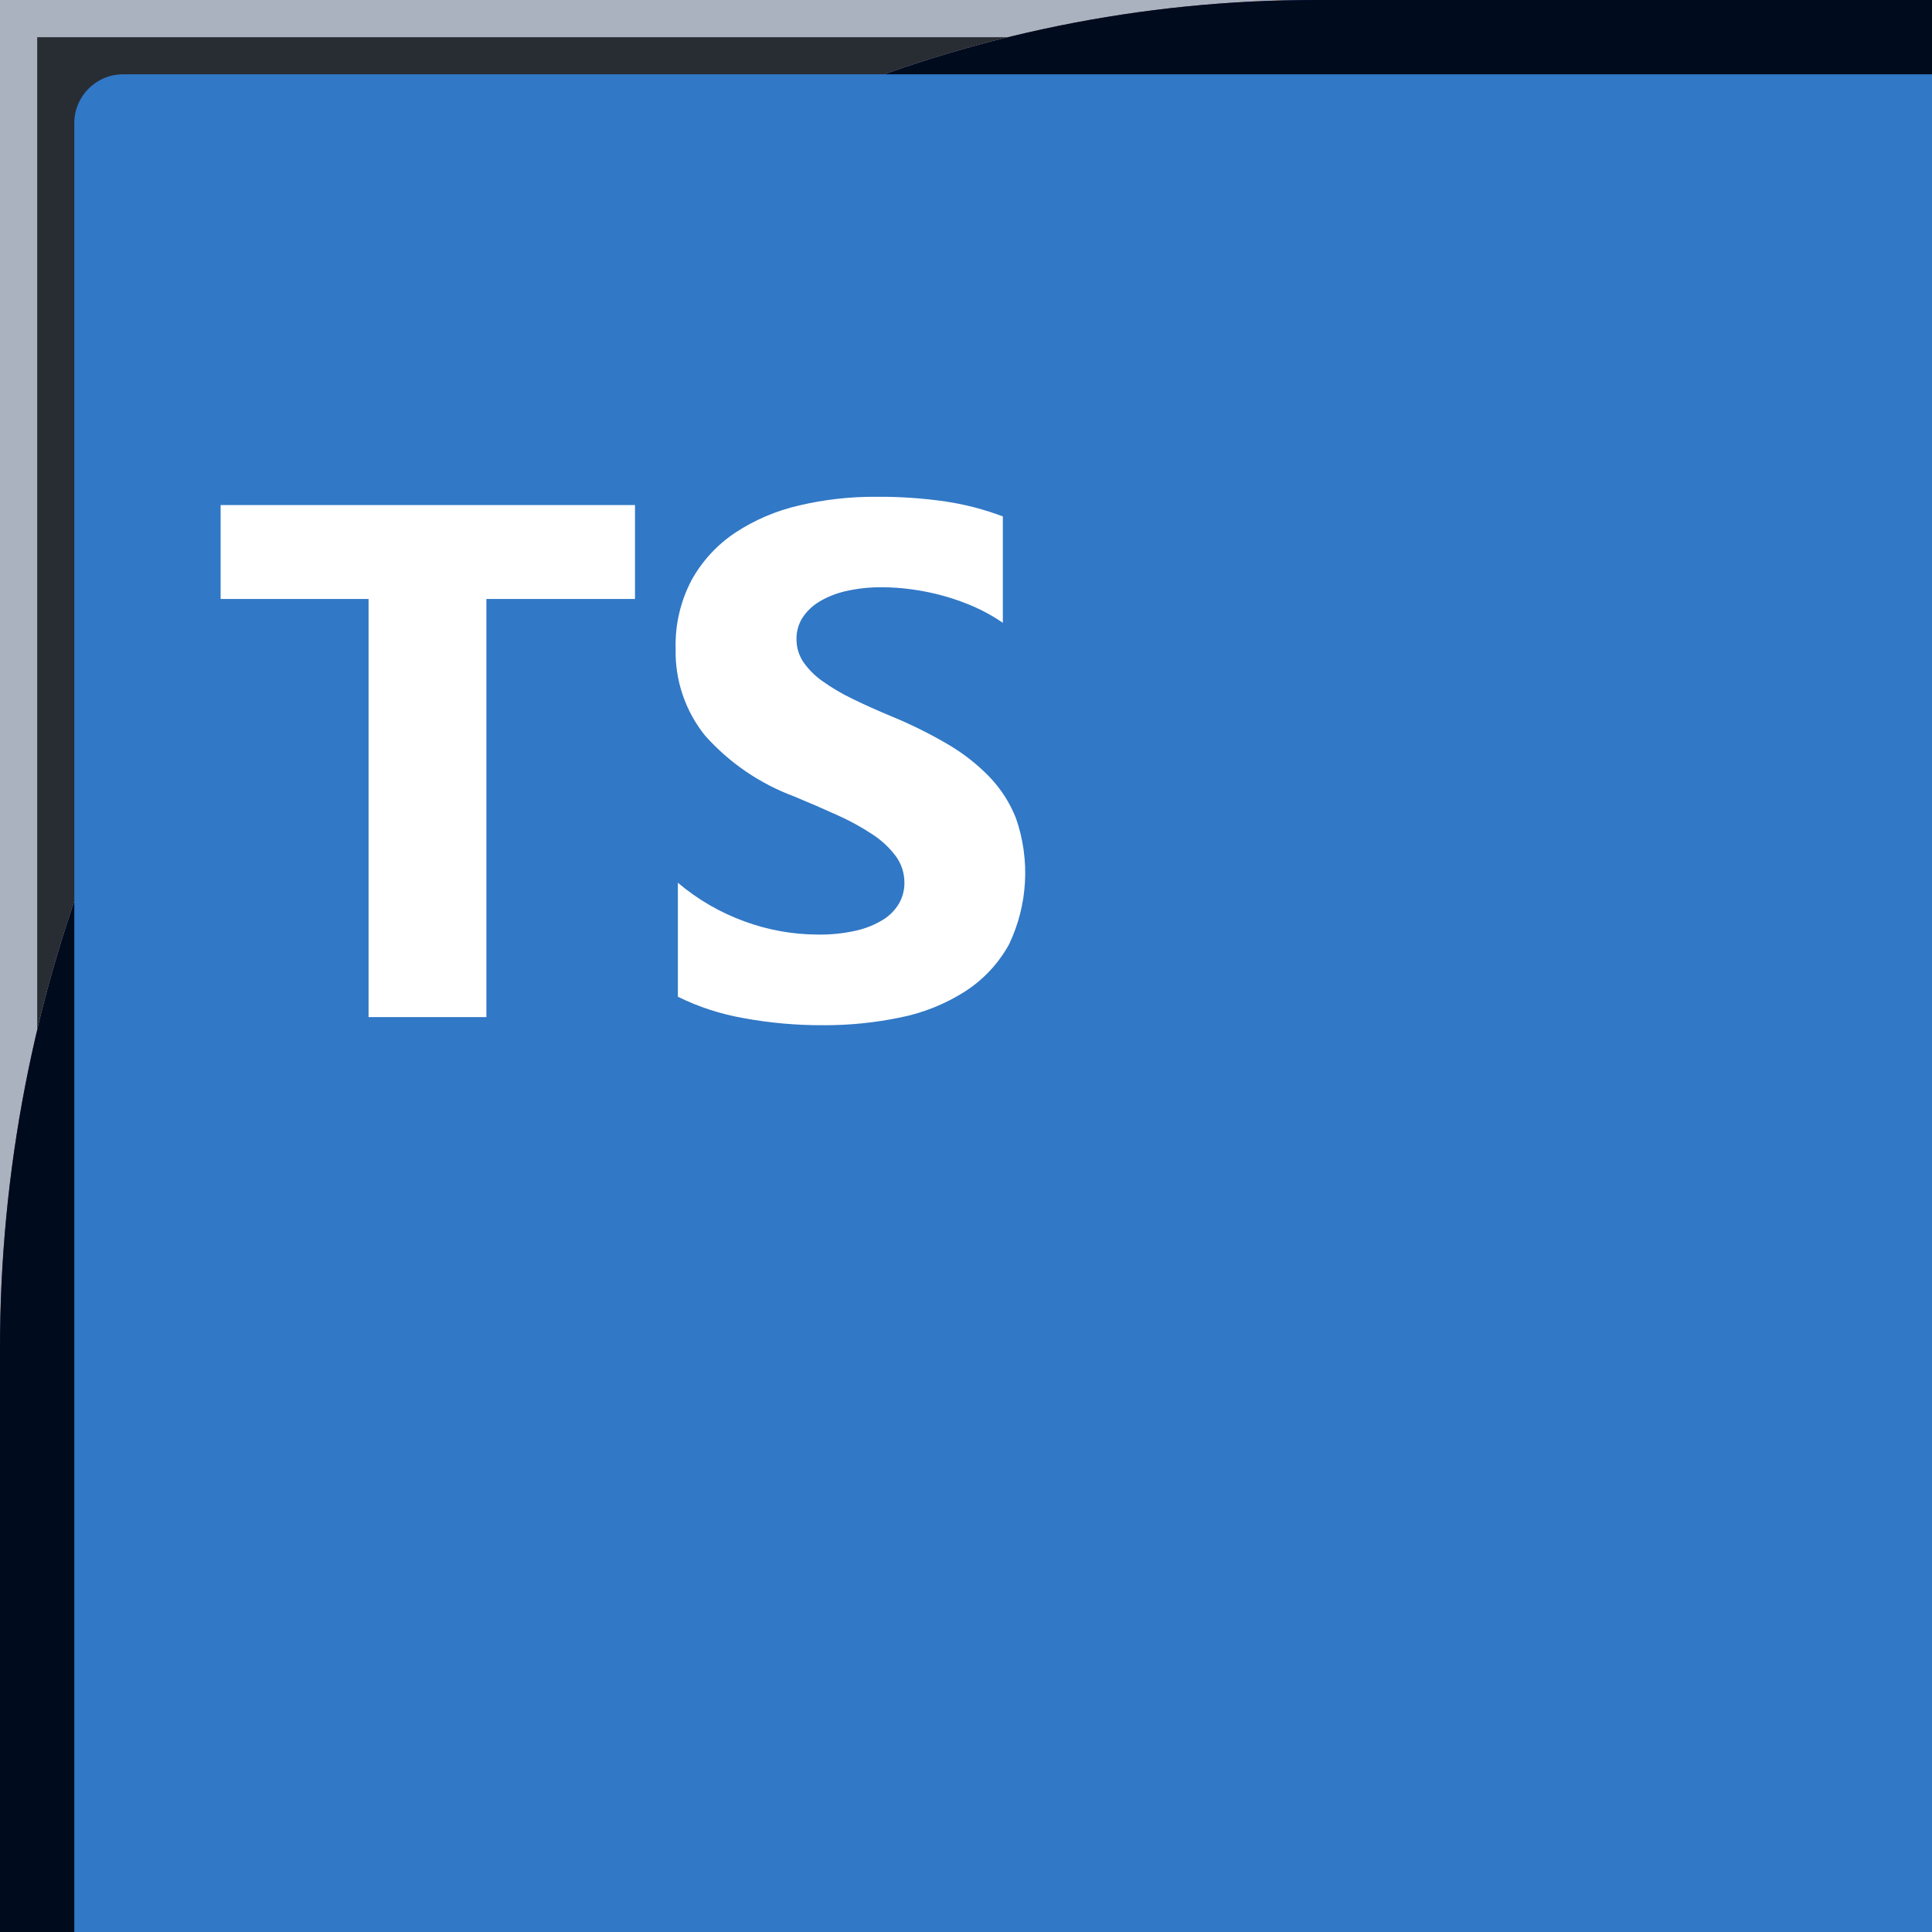
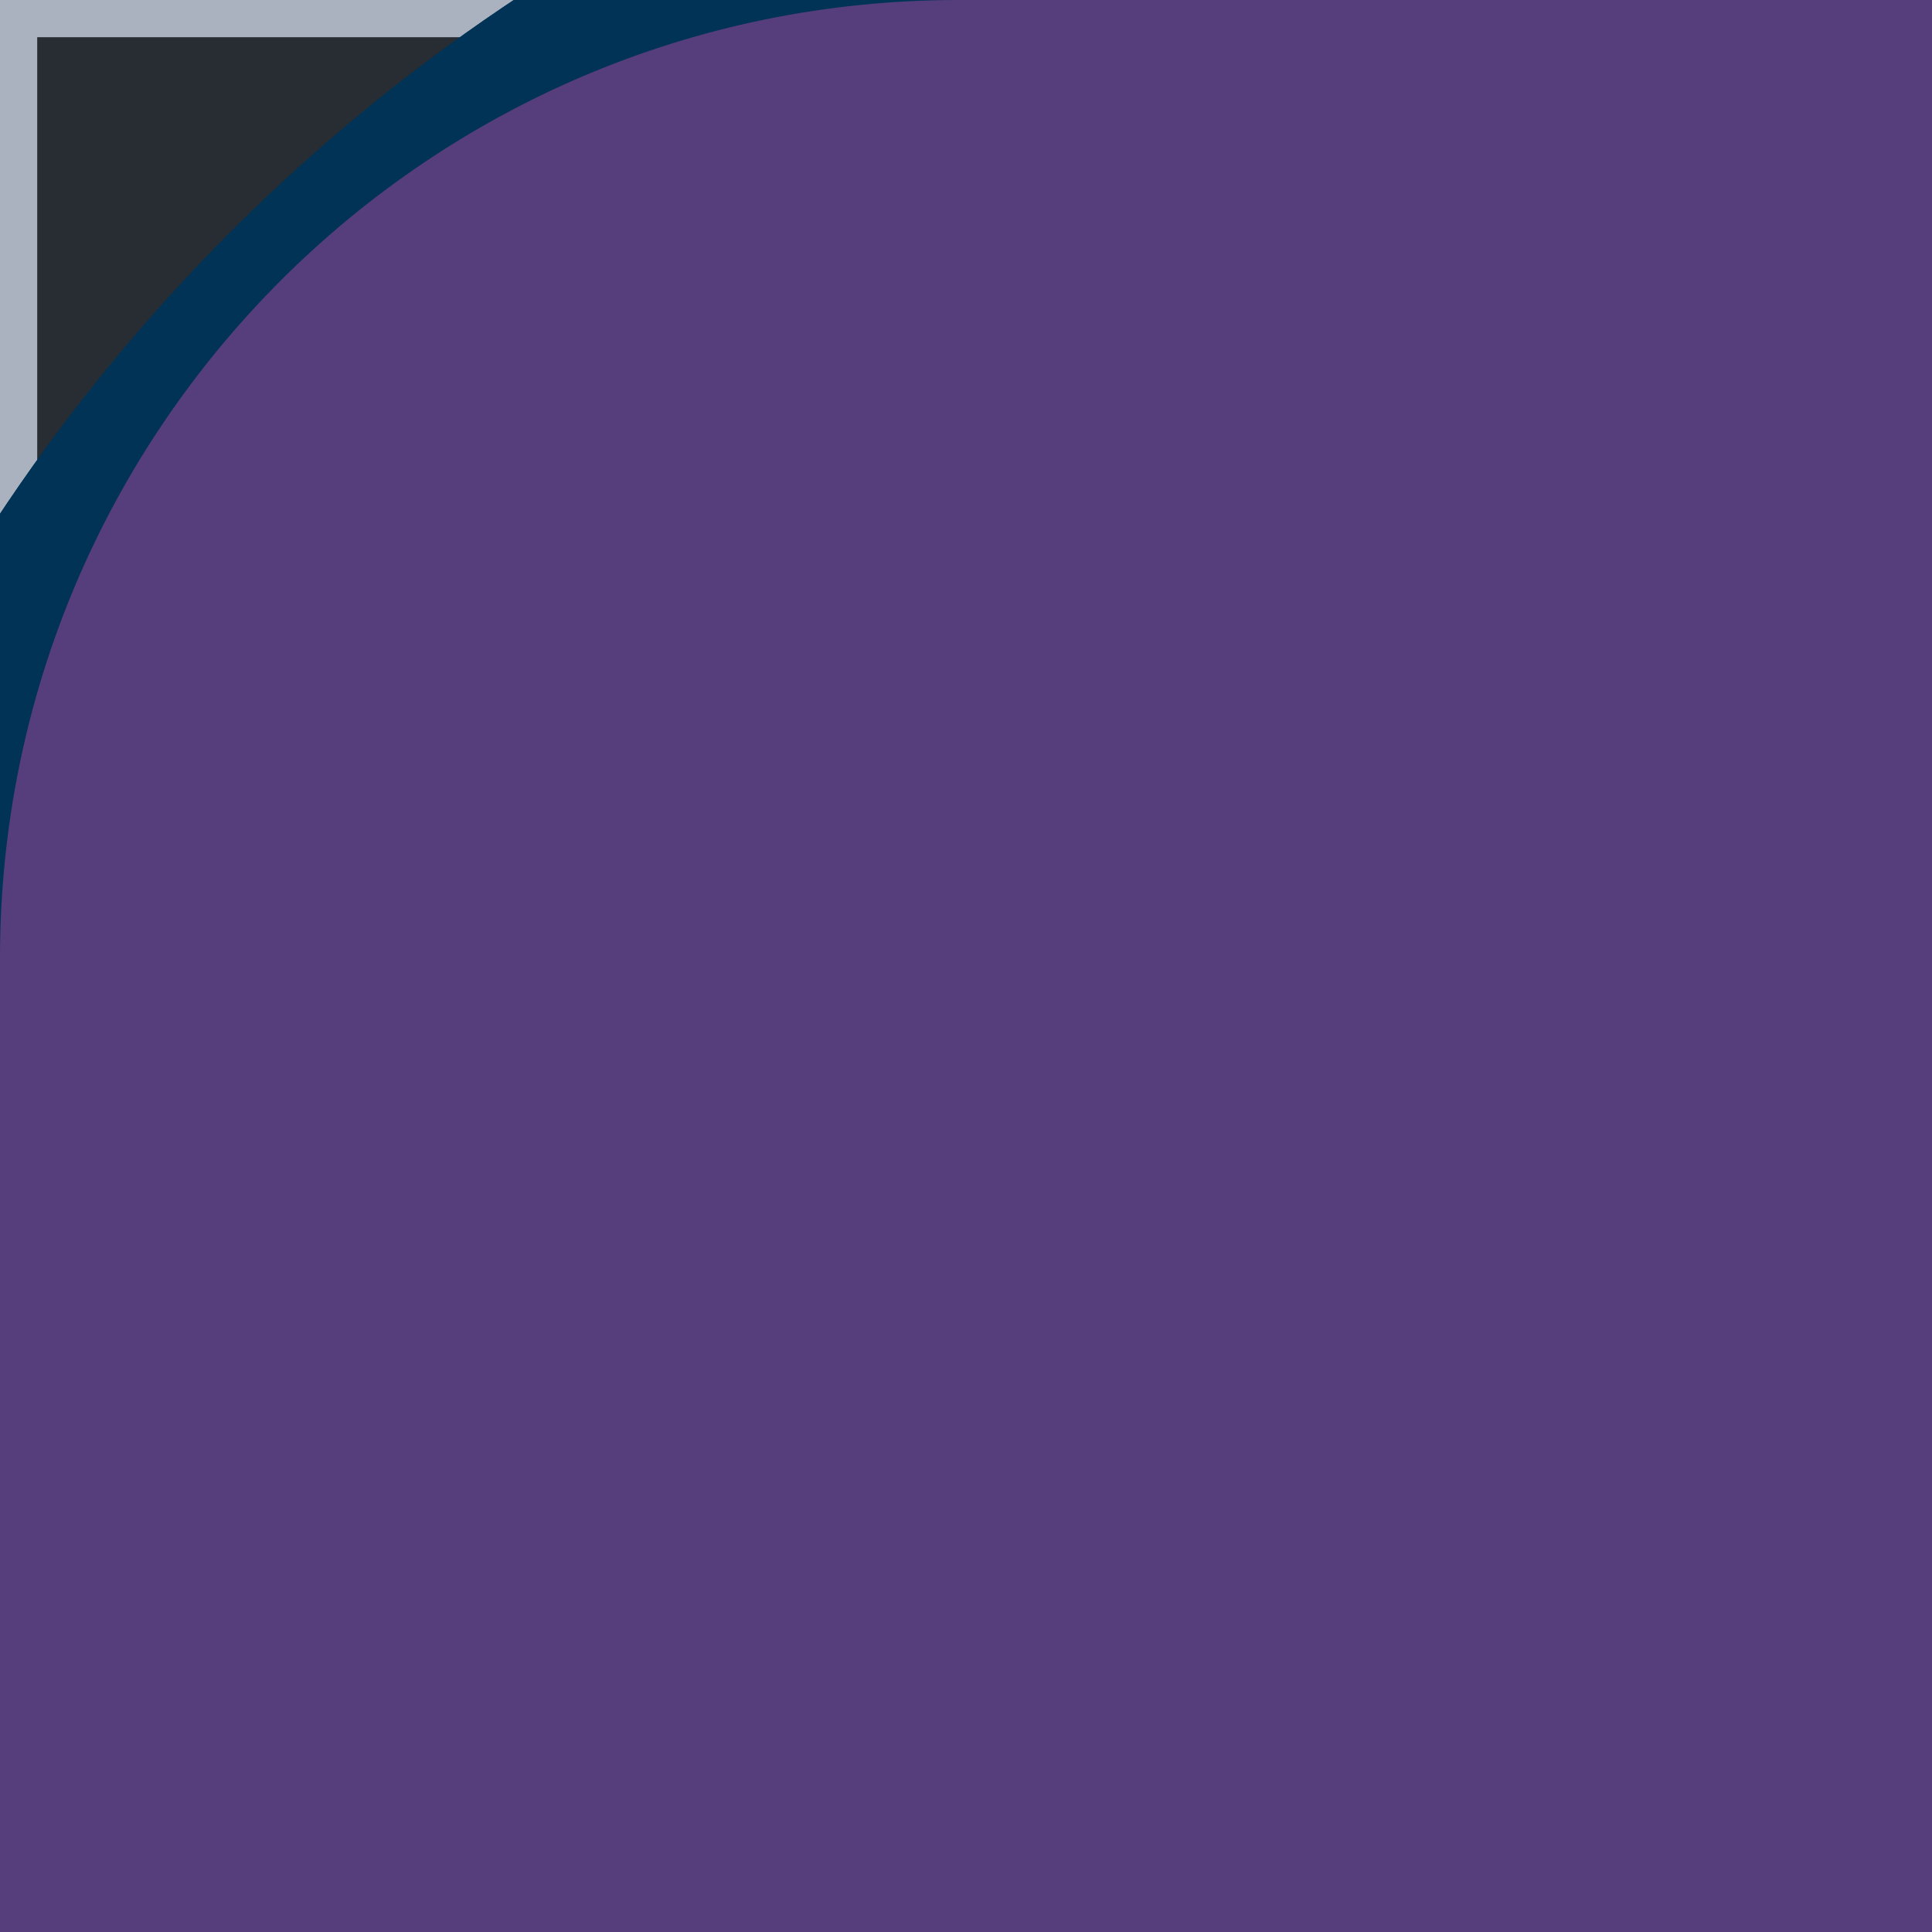
<svg xmlns="http://www.w3.org/2000/svg" width="52" height="52" viewBox="0 0 52 52" fill="none">
  <g id="code">
    <path fill-rule="evenodd" clip-rule="evenodd" d="M39 0H26V13H13H0V26V39V52H13H26V39H39H52V26V13V0H39ZM13 39H26V26H39V13H26V26H13V39Z" />
  </g>
  <g id="figma">
    <path d="M16 16C16 15.116 16.369 14.268 17.025 13.643C17.681 13.018 18.572 12.667 19.5 12.667C20.428 12.667 21.319 13.018 21.975 13.643C22.631 14.268 23 15.116 23 16C23 16.884 22.631 17.732 21.975 18.357C21.319 18.982 20.428 19.333 19.5 19.333C18.572 19.333 17.681 18.982 17.025 18.357C16.369 17.732 16 16.884 16 16ZM9 22.667C9 21.783 9.369 20.935 10.025 20.31C10.681 19.684 11.572 19.333 12.5 19.333H16V22.667C16 23.551 15.631 24.399 14.975 25.024C14.319 25.649 13.428 26 12.5 26C11.572 26 10.681 25.649 10.025 25.024C9.369 24.399 9 23.551 9 22.667ZM16 6V12.667H19.5C20.428 12.667 21.319 12.316 21.975 11.69C22.631 11.065 23 10.217 23 9.333C23 8.449 22.631 7.601 21.975 6.976C21.319 6.351 20.428 6 19.5 6H16ZM9 9.333C9 10.217 9.369 11.065 10.025 11.69C10.681 12.316 11.572 12.667 12.5 12.667H16V6H12.5C11.572 6 10.681 6.351 10.025 6.976C9.369 7.601 9 8.449 9 9.333ZM9 16C9 16.884 9.369 17.732 10.025 18.357C10.681 18.982 11.572 19.333 12.5 19.333H16V12.667H12.5C11.572 12.667 10.681 13.018 10.025 13.643C9.369 14.268 9 15.116 9 16Z" fill="#ABB2BF" />
  </g>
  <g id="github">
    <path d="M15.5 6C9.699 6 5 10.588 5 16.253C5 20.79 8.006 24.622 12.179 25.98C12.704 26.07 12.901 25.762 12.901 25.493C12.901 25.25 12.888 24.442 12.888 23.584C10.25 24.058 9.568 22.956 9.357 22.379C9.239 22.084 8.727 21.174 8.281 20.931C7.914 20.739 7.389 20.264 8.268 20.252C9.095 20.239 9.686 20.995 9.883 21.302C10.828 22.853 12.337 22.418 12.941 22.148C13.033 21.482 13.308 21.033 13.61 20.777C11.274 20.521 8.832 19.636 8.832 15.715C8.832 14.6 9.239 13.677 9.909 12.959C9.804 12.703 9.436 11.652 10.014 10.242C10.014 10.242 10.893 9.973 12.901 11.293C13.741 11.062 14.634 10.947 15.526 10.947C16.419 10.947 17.311 11.062 18.151 11.293C20.159 9.96 21.039 10.242 21.039 10.242C21.616 11.652 21.249 12.703 21.144 12.959C21.813 13.677 22.22 14.587 22.22 15.715C22.22 19.649 19.766 20.521 17.429 20.777C17.81 21.098 18.138 21.713 18.138 22.674C18.138 24.045 18.125 25.147 18.125 25.493C18.125 25.762 18.322 26.083 18.847 25.98C20.931 25.294 22.743 23.985 24.026 22.24C25.309 20.495 26 18.401 26 16.253C26 10.588 21.301 6 15.5 6Z" fill="#ABB2BF" />
  </g>
  <g id="square">
    <circle cx="2" cy="2" r="2" fill="#ABB2BF" />
    <circle cx="22" cy="2" r="2" fill="#ABB2BF" />
    <circle cx="42" cy="2" r="2" fill="#ABB2BF" />
    <circle cx="62" cy="2" r="2" fill="#ABB2BF" />
    <circle cx="82" cy="2" r="2" fill="#ABB2BF" />
    <circle cx="2" cy="22" r="2" fill="#ABB2BF" />
    <circle cx="22" cy="22" r="2" fill="#ABB2BF" />
    <circle cx="42" cy="22" r="2" fill="#ABB2BF" />
    <circle cx="62" cy="22" r="2" fill="#ABB2BF" />
    <circle cx="82" cy="22" r="2" fill="#ABB2BF" />
    <circle cx="2" cy="42" r="2" fill="#ABB2BF" />
    <circle cx="22" cy="42" r="2" fill="#ABB2BF" />
    <circle cx="42" cy="42" r="2" fill="#ABB2BF" />
    <circle cx="62" cy="42" r="2" fill="#ABB2BF" />
    <circle cx="82" cy="42" r="2" fill="#ABB2BF" />
    <circle cx="2" cy="62" r="2" fill="#ABB2BF" />
    <circle cx="22" cy="62" r="2" fill="#ABB2BF" />
    <circle cx="42" cy="62" r="2" fill="#ABB2BF" />
    <circle cx="62" cy="62" r="2" fill="#ABB2BF" />
    <circle cx="82" cy="62" r="2" fill="#ABB2BF" />
    <circle cx="2" cy="82" r="2" fill="#ABB2BF" />
    <circle cx="22" cy="82" r="2" fill="#ABB2BF" />
    <circle cx="42" cy="82" r="2" fill="#ABB2BF" />
    <circle cx="62" cy="82" r="2" fill="#ABB2BF" />
    <circle cx="82" cy="82" r="2" fill="#ABB2BF" />
  </g>
  <g id="dribble">
    <path fill-rule="evenodd" clip-rule="evenodd" d="M16.5 4C10.152 4 5 9.152 5 15.5C5 21.848 10.152 27 16.5 27C22.837 27 28 21.848 28 15.5C28 9.152 22.837 4 16.5 4ZM24.096 9.302C25.512 11.025 26.295 13.182 26.317 15.412C25.992 15.351 22.749 14.689 19.481 15.1C19.407 14.939 19.343 14.764 19.269 14.59C19.069 14.116 18.845 13.63 18.62 13.167C22.237 11.696 23.884 9.576 24.097 9.3L24.096 9.302ZM16.5 5.696C18.994 5.696 21.277 6.631 23.012 8.166C22.837 8.416 21.352 10.398 17.86 11.708C16.25 8.752 14.467 6.332 14.193 5.958C14.949 5.781 15.723 5.693 16.5 5.696ZM12.321 6.619C13.637 8.443 14.854 10.338 15.964 12.294C11.374 13.516 7.32 13.492 6.883 13.492C7.199 12.005 7.854 10.611 8.798 9.419C9.741 8.228 10.947 7.27 12.321 6.621V6.619ZM6.672 15.514V15.213C7.096 15.227 11.861 15.289 16.763 13.817C17.049 14.364 17.311 14.926 17.561 15.487L17.173 15.599C12.11 17.234 9.416 21.698 9.19 22.074C7.569 20.273 6.671 17.936 6.672 15.513V15.514ZM16.5 25.328C14.317 25.332 12.196 24.603 10.477 23.258C10.649 22.896 12.646 19.055 18.183 17.122C18.209 17.109 18.221 17.109 18.247 17.097C19.18 19.507 19.881 22 20.341 24.543C19.128 25.065 17.82 25.332 16.5 25.328ZM21.977 23.645C21.876 23.045 21.352 20.178 20.068 16.647C23.148 16.161 25.842 16.959 26.179 17.071C25.969 18.398 25.488 19.666 24.764 20.797C24.041 21.929 23.091 22.898 21.975 23.645H21.977Z" fill="#ABB2BF" />
  </g>
  <g id="logoSquare">
    <mask id="path-1-inside-1_1103_3692" fill="white">
      <path fill-rule="evenodd" clip-rule="evenodd" d="M0 39.75H38.75H77.5V78.5H38.75V117.25H77.5V156H38.75H0V117.25V78.5V39.75Z" />
    </mask>
    <path d="M0 39.75V38.75H-1V39.75H0ZM77.5 39.75H78.5V38.75H77.5V39.75ZM77.5 78.5V79.5H78.5V78.5H77.5ZM38.75 78.5V77.5H37.75V78.5H38.75ZM38.75 117.25H37.75V118.25H38.75V117.25ZM77.5 117.25H78.5V116.25H77.5V117.25ZM77.5 156V157H78.5V156H77.5ZM0 156H-1V157H0V156ZM38.75 38.75H0V40.75H38.75V38.75ZM77.5 38.75H38.75V40.75H77.5V38.75ZM78.5 78.5V39.75H76.5V78.5H78.5ZM38.75 79.5H77.5V77.5H38.75V79.5ZM39.75 117.25V78.5H37.75V117.25H39.75ZM38.75 118.25H77.5V116.25H38.75V118.25ZM76.5 117.25V156H78.5V117.25H76.5ZM77.5 155H38.75V157H77.5V155ZM0 157H38.75V155H0V157ZM-1 117.25V156H1V117.25H-1ZM-1 78.5V117.25H1V78.5H-1ZM-1 39.75V78.5H1V39.75H-1Z" fill="#C778DD" mask="url(#path-1-inside-1_1103_3692)" />
    <mask id="path-3-outside-2_1103_3692" maskUnits="userSpaceOnUse" x="76.5" y="0" width="80" height="119" fill="black">
      <rect fill="white" x="76.5" width="80" height="119" />
      <path fill-rule="evenodd" clip-rule="evenodd" d="M77.5 1H116.25H155V39.75V78.5V117.25H116.25H77.5V78.5H116.25V39.75H77.5V1Z" />
    </mask>
    <path d="M77.5 1V0H76.5V1H77.5ZM155 1H156V0H155V1ZM155 117.25V118.25H156V117.25H155ZM77.5 117.25H76.5V118.25H77.5V117.25ZM77.5 78.5V77.5H76.5V78.5H77.5ZM116.25 78.5V79.5H117.25V78.5H116.25ZM116.25 39.75H117.25V38.75H116.25V39.75ZM77.5 39.75H76.5V40.75H77.5V39.75ZM116.25 0H77.5V2H116.25V0ZM155 0H116.25V2H155V0ZM156 39.75V1H154V39.75H156ZM156 78.5V39.75H154V78.5H156ZM156 117.25V78.5H154V117.25H156ZM116.25 118.25H155V116.25H116.25V118.25ZM116.25 116.25H77.5V118.25H116.25V116.25ZM78.5 117.25V78.5H76.5V117.25H78.5ZM77.5 79.5H116.25V77.5H77.5V79.5ZM115.25 39.75V78.5H117.25V39.75H115.25ZM77.5 40.75H116.25V38.75H77.5V40.75ZM76.5 1V39.75H78.5V1H76.5Z" fill="#C778DD" mask="url(#path-3-outside-2_1103_3692)" />
  </g>
  <g id="iconColor">
    <rect x="0.5" y="1" width="15" height="15" fill="#C778DD" stroke="#C778DD" />
  </g>
  <g id="qutes">
    <rect width="41.472" height="28.704" fill="#282C33" />
    <path d="M18.56 19.616C18.56 21.045 18.037 22.251 16.992 23.232C15.968 24.213 14.72 24.704 13.248 24.704C11.733 24.704 10.475 24.213 9.472 23.232C8.491 22.251 8 21.045 8 19.616C8 18.933 8.096 18.208 8.288 17.44C8.48 16.672 8.864 15.68 9.44 14.464L14.4 4H19.2L16.544 15.584C17.141 16.011 17.621 16.576 17.984 17.28C18.368 17.963 18.56 18.741 18.56 19.616ZM32.8 19.616C32.8 21.045 32.277 22.251 31.232 23.232C30.187 24.213 28.939 24.704 27.488 24.704C26.016 24.704 24.768 24.213 23.744 23.232C22.741 22.251 22.24 21.045 22.24 19.616C22.24 18.933 22.336 18.208 22.528 17.44C22.72 16.672 23.115 15.68 23.712 14.464L28.704 4H33.472L30.784 15.584C31.403 16.011 31.893 16.576 32.256 17.28C32.619 17.963 32.8 18.741 32.8 19.616Z" fill="#ABB2BF" />
  </g>
  <g id="rectangle">
    <rect x="0.5" y="0.5" width="85" height="85" stroke="#ABB2BF" />
  </g>
  <g id="rectangleMini">
    <rect x="0.5" y="0.5" width="51" height="51" stroke="#ABB2BF" />
  </g>
  <g id="javascript">
    <g clip-path="url(#clip0_1_405)">
      <path d="M35.417 1.61203e-05H164.583C169.236 -0.004 173.843 0.932 178.142 2.756C182.441 4.58 186.347 7.255 189.636 10.629C192.926 14.003 195.535 18.009 197.313 22.419C199.091 26.828 200.004 31.553 200 36.325V163.675C200.004 168.447 199.091 173.172 197.313 177.581C195.535 181.991 192.926 185.997 189.636 189.371C186.347 192.745 182.441 195.42 178.142 197.244C173.843 199.068 169.236 200.004 164.583 200H35.417C30.765 200.004 26.157 199.068 21.858 197.244C17.559 195.42 13.653 192.745 10.364 189.371C7.074 185.997 4.465 181.991 2.687 177.581C0.909 173.172 -0.004 168.447 1.57173e-05 163.675V36.325C-0.004 31.553 0.909 26.828 2.687 22.419C4.465 18.009 7.074 14.003 10.364 10.629C13.653 7.255 17.559 4.58 21.858 2.756C26.157 0.932 30.765 -0.004 35.417 1.61203e-05Z" fill="#F7DF1E" />
      <path d="M134.689 156.492C138.717 163.07 143.959 167.905 153.229 167.905C161.016 167.905 165.99 164.013 165.99 158.635C165.99 152.19 160.879 149.908 152.308 146.159L147.61 144.143C134.048 138.365 125.038 131.127 125.038 115.825C125.038 101.73 135.778 91 152.562 91C164.511 91 173.102 95.159 179.292 106.048L164.657 115.444C161.435 109.667 157.959 107.39 152.562 107.39C147.057 107.39 143.568 110.883 143.568 115.444C143.568 121.083 147.06 123.365 155.124 126.857L159.822 128.87C175.79 135.717 184.806 142.698 184.806 158.394C184.806 175.314 171.514 184.584 153.663 184.584C136.21 184.584 124.933 176.267 119.416 165.365L134.689 156.492ZM68.298 158.121C71.251 163.359 73.936 167.787 80.394 167.787C86.568 167.787 90.463 165.371 90.463 155.978V92.073H109.257V156.232C109.257 175.692 97.848 184.549 81.194 184.549C66.146 184.549 57.432 176.762 53 167.383L68.298 158.121Z" fill="black" />
    </g>
    <defs>
      <clipPath id="clip0_1_405">
        <rect width="200" height="200" fill="white" />
      </clipPath>
    </defs>
  </g>
  <g id="html">
    <g clip-path="url(#clip0_7_116)">
      <path d="M35.417 1.61203e-05H164.583C169.236 -0.004 173.843 0.932 178.142 2.756C182.441 4.58 186.347 7.255 189.636 10.629C192.926 14.003 195.535 18.009 197.313 22.419C199.091 26.828 200.004 31.553 200 36.325V163.675C200.004 168.447 199.091 173.172 197.313 177.581C195.535 181.991 192.926 185.997 189.636 189.371C186.347 192.745 182.441 195.42 178.142 197.244C173.843 199.068 169.236 200.004 164.583 200H35.417C30.765 200.004 26.157 199.068 21.858 197.244C17.559 195.42 13.653 192.745 10.364 189.371C7.074 185.997 4.465 181.991 2.687 177.581C0.909 173.172 -0.004 168.447 1.57173e-05 163.675V36.325C-0.004 31.553 0.909 26.828 2.687 22.419C4.465 18.009 7.074 14.003 10.364 10.629C13.653 7.255 17.559 4.58 21.858 2.756C26.157 0.932 30.765 -0.004 35.417 1.61203e-05Z" fill="#F16529" />
      <path d="M69 59.96H100.066V38H45L45.525 43.891L50.923 104.408H100.066V82.448H71.007L69 59.96ZM73.949 115.388H51.904L54.981 149.869L99.965 162.356L100.066 162.328V139.481L99.969 139.506L75.513 132.902L73.949 115.388Z" fill="#EBEBEB" />
      <path d="M99.99 104.408H127.032L124.482 132.888L99.989 139.499V162.346L145.009 149.869L145.339 146.159L150.5 88.345L151.036 82.448H99.99V104.408ZM99.99 59.907V59.96H153.034L153.474 55.025L154.475 43.891L155 38H99.99V59.907V59.907Z" fill="white" />
    </g>
    <defs>
      <clipPath id="clip0_7_116">
        <rect width="200" height="200" fill="white" />
      </clipPath>
    </defs>
  </g>
  <g id="css">
    <g clip-path="url(#clip0_7_123)">
      <path d="M35.417 1.61203e-05H164.583C169.236 -0.004 173.843 0.932 178.142 2.756C182.441 4.58 186.347 7.255 189.636 10.629C192.926 14.003 195.535 18.009 197.313 22.419C199.091 26.828 200.004 31.553 200 36.325V163.675C200.004 168.447 199.091 173.172 197.313 177.581C195.535 181.991 192.926 185.997 189.636 189.371C186.347 192.745 182.441 195.42 178.142 197.244C173.843 199.068 169.236 200.004 164.583 200H35.417C30.765 200.004 26.157 199.068 21.858 197.244C17.559 195.42 13.653 192.745 10.364 189.371C7.074 185.997 4.465 181.991 2.687 177.581C0.909 173.172 -0.004 168.447 1.57173e-05 163.675V36.325C-0.004 31.553 0.909 26.828 2.687 22.419C4.465 18.009 7.074 14.003 10.364 10.629C13.653 7.255 17.559 4.58 21.858 2.756C26.157 0.932 30.765 -0.004 35.417 1.61203e-05Z" fill="#2965F1" />
      <path d="M48.955 82.448L50.923 104.408H100.066V82.448H48.955ZM45 38L46.996 59.96H100.066V38H45ZM100.066 139.481L99.969 139.506L75.513 132.902L73.949 115.388H51.904L54.981 149.869L99.965 162.356L100.066 162.328V139.481Z" fill="#EBEBEB" />
      <path d="M151.036 82.448L155 38H99.99V59.96H130.934L128.936 82.448H99.99V104.408H127.032L124.482 132.888L99.989 139.499V162.346L145.009 149.869L145.339 146.159L150.5 88.345L151.036 82.448Z" fill="white" />
    </g>
    <defs>
      <clipPath id="clip0_7_123">
        <rect width="200" height="200" fill="white" />
      </clipPath>
    </defs>
  </g>
  <g id="sass">
    <g clip-path="url(#clip0_1_451)">
      <path d="M35.417 1.61203e-05H164.583C169.236 -0.004 173.843 0.932 178.142 2.756C182.441 4.58 186.347 7.255 189.636 10.629C192.926 14.003 195.535 18.009 197.313 22.419C199.091 26.828 200.004 31.553 200 36.325V163.675C200.004 168.447 199.091 173.172 197.313 177.581C195.535 181.991 192.926 185.997 189.636 189.371C186.347 192.745 182.441 195.42 178.142 197.244C173.843 199.068 169.236 200.004 164.583 200H35.417C30.765 200.004 26.157 199.068 21.858 197.244C17.559 195.42 13.653 192.745 10.364 189.371C7.074 185.997 4.465 181.991 2.687 177.581C0.909 173.172 -0.004 168.447 1.57173e-05 163.675V36.325C-0.004 31.553 0.909 26.828 2.687 22.419C4.465 18.009 7.074 14.003 10.364 10.629C13.653 7.255 17.559 4.58 21.858 2.756C26.157 0.932 30.765 -0.004 35.417 1.61203e-05Z" fill="#000B1D" />
      <g clip-path="url(#clip1_1_451)">
        <path d="M154.801 109.098C149.501 109.126 144.895 110.415 141.038 112.319C139.623 109.49 138.208 106.97 137.958 105.121C137.681 102.965 137.348 101.648 137.681 99.071C138.014 96.495 139.512 92.826 139.484 92.546C139.457 92.266 139.151 90.949 136.099 90.921C133.047 90.893 130.411 91.509 130.106 92.322C129.801 93.134 129.218 94.982 128.829 96.887C128.302 99.688 122.725 109.686 119.534 114.924C118.507 112.879 117.62 111.087 117.425 109.658C117.148 107.502 116.815 106.185 117.148 103.609C117.481 101.032 118.979 97.363 118.951 97.083C118.924 96.803 118.618 95.486 115.566 95.458C112.514 95.43 109.878 96.047 109.573 96.859C109.268 97.671 108.935 99.576 108.296 101.424C107.658 103.273 100.25 119.965 98.307 124.278C97.308 126.491 96.448 128.256 95.838 129.46C95.838 129.46 95.81 129.544 95.727 129.684C95.2 130.72 94.894 131.28 94.894 131.28C94.894 131.28 94.894 131.28 94.894 131.308C94.478 132.065 94.034 132.765 93.812 132.765C93.646 132.765 93.341 130.748 93.868 128.003C94.978 122.206 97.614 113.187 97.586 112.879C97.586 112.711 98.085 111.143 95.866 110.331C93.701 109.518 92.924 110.863 92.73 110.863C92.536 110.863 92.397 111.339 92.397 111.339C92.397 111.339 94.811 101.2 87.791 101.2C83.407 101.2 77.358 106.045 74.361 110.415C72.475 111.451 68.451 113.663 64.15 116.044C62.513 116.968 60.821 117.893 59.239 118.761C59.128 118.649 59.017 118.509 58.906 118.397C50.415 109.238 34.71 102.768 35.376 90.473C35.626 85.992 37.152 74.228 65.538 59.944C88.901 48.321 107.492 51.542 110.71 58.684C115.316 68.879 100.749 87.812 76.609 90.557C67.397 91.593 62.569 88.008 61.348 86.664C60.072 85.264 59.877 85.18 59.406 85.46C58.629 85.88 59.128 87.14 59.406 87.868C60.127 89.773 63.096 93.134 68.118 94.786C72.558 96.243 83.352 97.055 96.421 91.957C111.043 86.244 122.475 70.363 119.118 57.06C115.76 43.56 93.563 39.107 72.558 46.641C60.072 51.122 46.531 58.18 36.791 67.367C25.221 78.29 23.39 87.784 24.139 91.761C26.83 105.877 46.115 115.064 53.828 121.87C53.44 122.094 53.079 122.29 52.774 122.458C48.917 124.39 34.211 132.149 30.548 140.355C26.386 149.653 31.214 156.319 34.405 157.216C44.311 159.988 54.494 155.003 59.961 146.769C65.427 138.534 64.761 127.835 62.236 122.934C62.208 122.878 62.18 122.822 62.125 122.766C63.124 122.178 64.15 121.562 65.149 120.974C67.119 119.797 69.062 118.705 70.727 117.809C69.783 120.413 69.089 123.522 68.756 128.003C68.34 133.269 70.477 140.103 73.279 142.792C74.528 143.968 75.999 143.996 76.942 143.996C80.216 143.996 81.687 141.251 83.324 138.002C85.322 134.025 87.125 129.404 87.125 129.404C87.125 129.404 84.878 141.895 90.982 141.895C93.202 141.895 95.449 138.983 96.448 137.498C96.448 137.526 96.448 137.526 96.448 137.526C96.448 137.526 96.504 137.442 96.615 137.246C96.837 136.882 96.975 136.658 96.975 136.658C96.975 136.658 96.975 136.63 96.975 136.602C97.863 135.033 99.861 131.476 102.83 125.567C106.659 117.949 110.35 108.426 110.35 108.426C110.35 108.426 110.683 110.751 111.82 114.616C112.486 116.884 113.874 119.377 114.984 121.786C114.096 123.046 113.541 123.746 113.541 123.746C113.541 123.746 113.541 123.746 113.568 123.774C112.847 124.727 112.07 125.763 111.21 126.771C108.185 130.412 104.578 134.585 104.079 135.79C103.496 137.218 103.635 138.254 104.745 139.095C105.549 139.711 106.992 139.795 108.463 139.711C111.182 139.515 113.097 138.842 114.04 138.422C115.511 137.89 117.231 137.078 118.84 135.874C121.809 133.661 123.613 130.496 123.446 126.323C123.363 124.026 122.614 121.73 121.698 119.573C121.976 119.181 122.226 118.789 122.503 118.397C127.192 111.479 130.827 103.889 130.827 103.889C130.827 103.889 131.16 106.213 132.298 110.078C132.853 112.039 133.99 114.168 134.989 116.24C130.578 119.853 127.858 124.054 126.887 126.799C125.139 131.897 126.499 134.193 129.079 134.725C130.245 134.977 131.909 134.417 133.13 133.885C134.684 133.381 136.515 132.513 138.264 131.224C141.233 129.012 144.09 125.931 143.924 121.758C143.841 119.853 143.341 117.977 142.648 116.156C146.394 114.588 151.222 113.719 157.381 114.448C170.589 116.016 173.197 124.334 172.698 127.835C172.199 131.336 169.424 133.241 168.508 133.829C167.593 134.417 167.287 134.613 167.371 135.033C167.482 135.65 167.925 135.622 168.702 135.51C169.785 135.313 175.639 132.681 175.889 126.239C176.305 118.005 168.536 109.014 154.801 109.098ZM52.913 143.772C48.529 148.589 42.424 150.41 39.788 148.869C36.958 147.217 38.068 140.103 43.451 135.005C46.725 131.897 50.943 129.012 53.745 127.247C54.383 126.855 55.327 126.295 56.464 125.595C56.659 125.483 56.77 125.427 56.77 125.427C56.992 125.287 57.214 125.147 57.435 125.007C59.406 132.289 57.519 138.702 52.913 143.772ZM84.822 121.87C83.296 125.623 80.105 135.229 78.163 134.697C76.498 134.249 75.471 126.967 77.83 119.769C79.023 116.156 81.548 111.843 83.019 110.163C85.405 107.474 88.041 106.578 88.679 107.67C89.484 109.098 85.766 119.517 84.822 121.87ZM111.154 134.585C110.516 134.921 109.906 135.145 109.628 134.977C109.434 134.865 109.906 134.417 109.906 134.417C109.906 134.417 113.208 130.832 114.512 129.208C115.261 128.256 116.149 127.135 117.092 125.875C117.092 125.987 117.092 126.127 117.092 126.239C117.092 130.524 112.986 133.409 111.154 134.585ZM131.465 129.908C130.994 129.572 131.077 128.452 132.659 124.951C133.269 123.578 134.712 121.282 137.181 119.069C137.459 119.965 137.653 120.833 137.625 121.646C137.598 127.051 133.768 129.068 131.465 129.908Z" fill="#CD6799" />
      </g>
    </g>
    <defs>
      <clipPath id="clip0_1_451">
        <rect width="200" height="200" fill="white" />
      </clipPath>
      <clipPath id="clip1_1_451">
        <rect width="152" height="115" fill="white" transform="translate(24 43)" />
      </clipPath>
    </defs>
  </g>
  <g id="ts">
-     <rect x="2" y="2" width="200" height="200" rx="1.312" style="fill:#3178c6" />
-     <path d="M18.245,23.759v3.068a6.492,6.492,0,0,0,1.764.575,11.56,11.56,0,0,0,2.146.192,9.968,9.968,0,0,0,2.088-.211,5.11,5.11,0,0,0,1.735-.7,3.542,3.542,0,0,0,1.181-1.266,4.469,4.469,0,0,0,.186-3.394,3.409,3.409,0,0,0-.717-1.117,5.236,5.236,0,0,0-1.123-.877,12.027,12.027,0,0,0-1.477-.734q-.6-.249-1.08-.484a5.5,5.5,0,0,1-.813-.479,2.089,2.089,0,0,1-.516-.518,1.091,1.091,0,0,1-.181-.618,1.039,1.039,0,0,1,.162-.571,1.4,1.4,0,0,1,.459-.436,2.439,2.439,0,0,1,.726-.283,4.211,4.211,0,0,1,.956-.1,5.942,5.942,0,0,1,.808.058,6.292,6.292,0,0,1,.856.177,5.994,5.994,0,0,1,.836.3,4.657,4.657,0,0,1,.751.422V13.9a7.509,7.509,0,0,0-1.525-.4,12.426,12.426,0,0,0-1.9-.129,8.767,8.767,0,0,0-2.064.235,5.239,5.239,0,0,0-1.716.733,3.655,3.655,0,0,0-1.171,1.271,3.731,3.731,0,0,0-.431,1.845,3.588,3.588,0,0,0,.789,2.34,6,6,0,0,0,2.395,1.639q.63.26,1.175.509a6.458,6.458,0,0,1,.942.517,2.463,2.463,0,0,1,.626.585,1.2,1.2,0,0,1,.23.719,1.1,1.1,0,0,1-.144.552,1.269,1.269,0,0,1-.435.441,2.381,2.381,0,0,1-.726.292,4.377,4.377,0,0,1-1.018.105,5.773,5.773,0,0,1-1.969-.35A5.874,5.874,0,0,1,18.245,23.759Zm-5.154-7.638h4V13.594H5.938v2.527H9.92V27.375h3.171Z" style="fill:#ffffff;fill-rule:evenodd" />
+     <g clip-path="url(#clip0_126_1545)">
+       <path d="M158.904 2.74H41.096C19.912 2.74 2.74 19.912 2.74 41.096V158.904C2.74 180.088 19.912 197.26 41.096 197.26H158.904C180.088 197.26 197.26 180.088 197.26 158.904V41.096C197.26 19.912 180.088 2.74 158.904 2.74Z" fill="white" stroke="#003355" stroke-width="21.918" />
+       <path d="M158.904 2.74H41.096C19.912 2.74 2.74 19.912 2.74 41.096V158.904C2.74 180.088 19.912 197.26 41.096 197.26H158.904C180.088 197.26 197.26 180.088 197.26 158.904V41.096C197.26 19.912 180.088 2.74 158.904 2.74Z" stroke="#003355" stroke-width="21.918" />
+       <mask id="mask0_126_1545" style="mask-type:luminance" maskUnits="userSpaceOnUse" x="5" y="5" width="190" height="190">
+         <path d="M156.164 5.479H43.836C22.652 5.479 5.479 22.652 5.479 43.836V156.164C5.479 177.348 22.652 194.521 43.836 194.521H156.164C177.348 194.521 194.521 177.348 194.521 156.164V43.836C194.521 22.652 177.348 5.479 156.164 5.479Z" fill="white" />
+       </mask>
+       <g mask="url(#mask0_126_1545)">
+         <path d="M-5.479 94.52L-5.479 194.521H94.52H194.521L194.521 94.52L194.521 -5.479H94.52H-5.479L-5.479 94.52ZM155.695 86.552C160.774 87.822 164.647 90.076 168.203 93.759C170.044 95.727 172.774 99.314 172.997 100.171C173.06 100.425 164.362 106.267 159.092 109.536C158.901 109.663 158.14 108.838 157.282 107.568C154.711 103.822 152.013 102.203 147.886 101.917C141.822 101.505 137.917 104.679 137.949 109.981C137.949 111.536 138.171 112.457 138.806 113.727C140.14 116.489 142.616 118.14 150.394 121.505C164.711 127.663 170.838 131.727 174.647 137.505C178.901 143.949 179.854 154.235 176.965 161.886C173.79 170.203 165.917 175.854 154.838 177.727C151.409 178.33 143.282 178.235 139.6 177.568C131.568 176.14 123.949 172.171 119.251 166.965C117.409 164.933 113.822 159.632 114.044 159.251C114.14 159.124 114.965 158.616 115.886 158.076C116.774 157.568 120.14 155.632 123.314 153.79L129.06 150.457L130.267 152.235C131.949 154.806 135.632 158.33 137.854 159.505C144.235 162.87 152.997 162.394 157.314 158.521C159.155 156.838 159.917 155.092 159.917 152.521C159.917 150.203 159.632 149.187 158.425 147.441C156.87 145.219 153.695 143.346 144.679 139.441C134.362 134.997 129.917 132.235 125.854 127.854C123.505 125.314 121.282 121.251 120.362 117.854C119.6 115.028 119.409 107.949 120.013 105.092C122.14 95.124 129.663 88.171 140.521 86.108C144.044 85.441 152.235 85.695 155.695 86.552ZM108.743 94.901L108.806 103.092H95.79H82.775L82.775 140.076L82.775 177.06H73.568H64.362L64.362 140.076L64.362 103.092H51.346H38.33L38.33 95.06C38.33 90.616 38.425 86.901 38.552 86.806C38.648 86.679 54.489 86.616 73.695 86.647L108.647 86.743L108.743 94.901Z" fill="#007ACC" />
+       </g>
+     </g>
+     <defs>
+       <clipPath id="clip0_126_1545">
+         <rect width="200" height="200" fill="white" />
+       </clipPath>
+     </defs>
+   </g>
+   <g id="bootstrap">
+     <g clip-path="url(#clip0_126_1556)">
+       <path d="M0 174.212C0 188.456 11.546 200 25.788 200H174.212C188.456 200 200 188.454 200 174.212V25.788C200 11.544 188.454 0 174.212 0H25.788C11.544 0 0 11.546 0 25.788V174.212Z" fill="#563D7C" />
+       <path d="M82.936 88.467V60.144H107.867C110.241 60.144 112.531 60.342 114.735 60.738C116.94 61.133 118.891 61.84 120.587 62.858C122.283 63.875 123.639 65.289 124.657 67.098C125.675 68.907 126.183 71.225 126.183 74.051C126.183 79.139 124.657 82.814 121.604 85.075C118.551 87.337 114.651 88.467 109.902 88.467H82.936ZM56.309 39.453V160.547H114.99C120.417 160.547 125.703 159.868 130.847 158.512C135.992 157.155 140.571 155.063 144.585 152.237C148.599 149.41 151.793 145.764 154.167 141.297C156.542 136.831 157.729 131.545 157.729 125.44C157.729 117.864 155.892 111.391 152.217 106.021C148.542 100.65 142.974 96.891 135.511 94.742C140.939 92.142 145.037 88.806 147.807 84.736C150.577 80.666 151.962 75.578 151.962 69.472C151.962 63.819 151.03 59.07 149.164 55.226C147.299 51.382 144.67 48.301 141.278 45.983C137.886 43.665 133.815 41.997 129.067 40.98C124.318 39.962 119.06 39.453 113.294 39.453H56.309ZM82.936 139.856V106.614H111.937C117.703 106.614 122.339 107.943 125.844 110.6C129.349 113.257 131.102 117.695 131.102 123.913C131.102 127.079 130.565 129.68 129.491 131.715C128.416 133.75 126.975 135.361 125.166 136.549C123.357 137.736 121.265 138.584 118.891 139.093C116.516 139.601 114.029 139.856 111.428 139.856H82.936Z" fill="white" />
+     </g>
+     <defs>
+       <clipPath id="clip0_126_1556">
+         <rect width="200" height="200" fill="white" />
+       </clipPath>
+     </defs>
  </g>
</svg>
